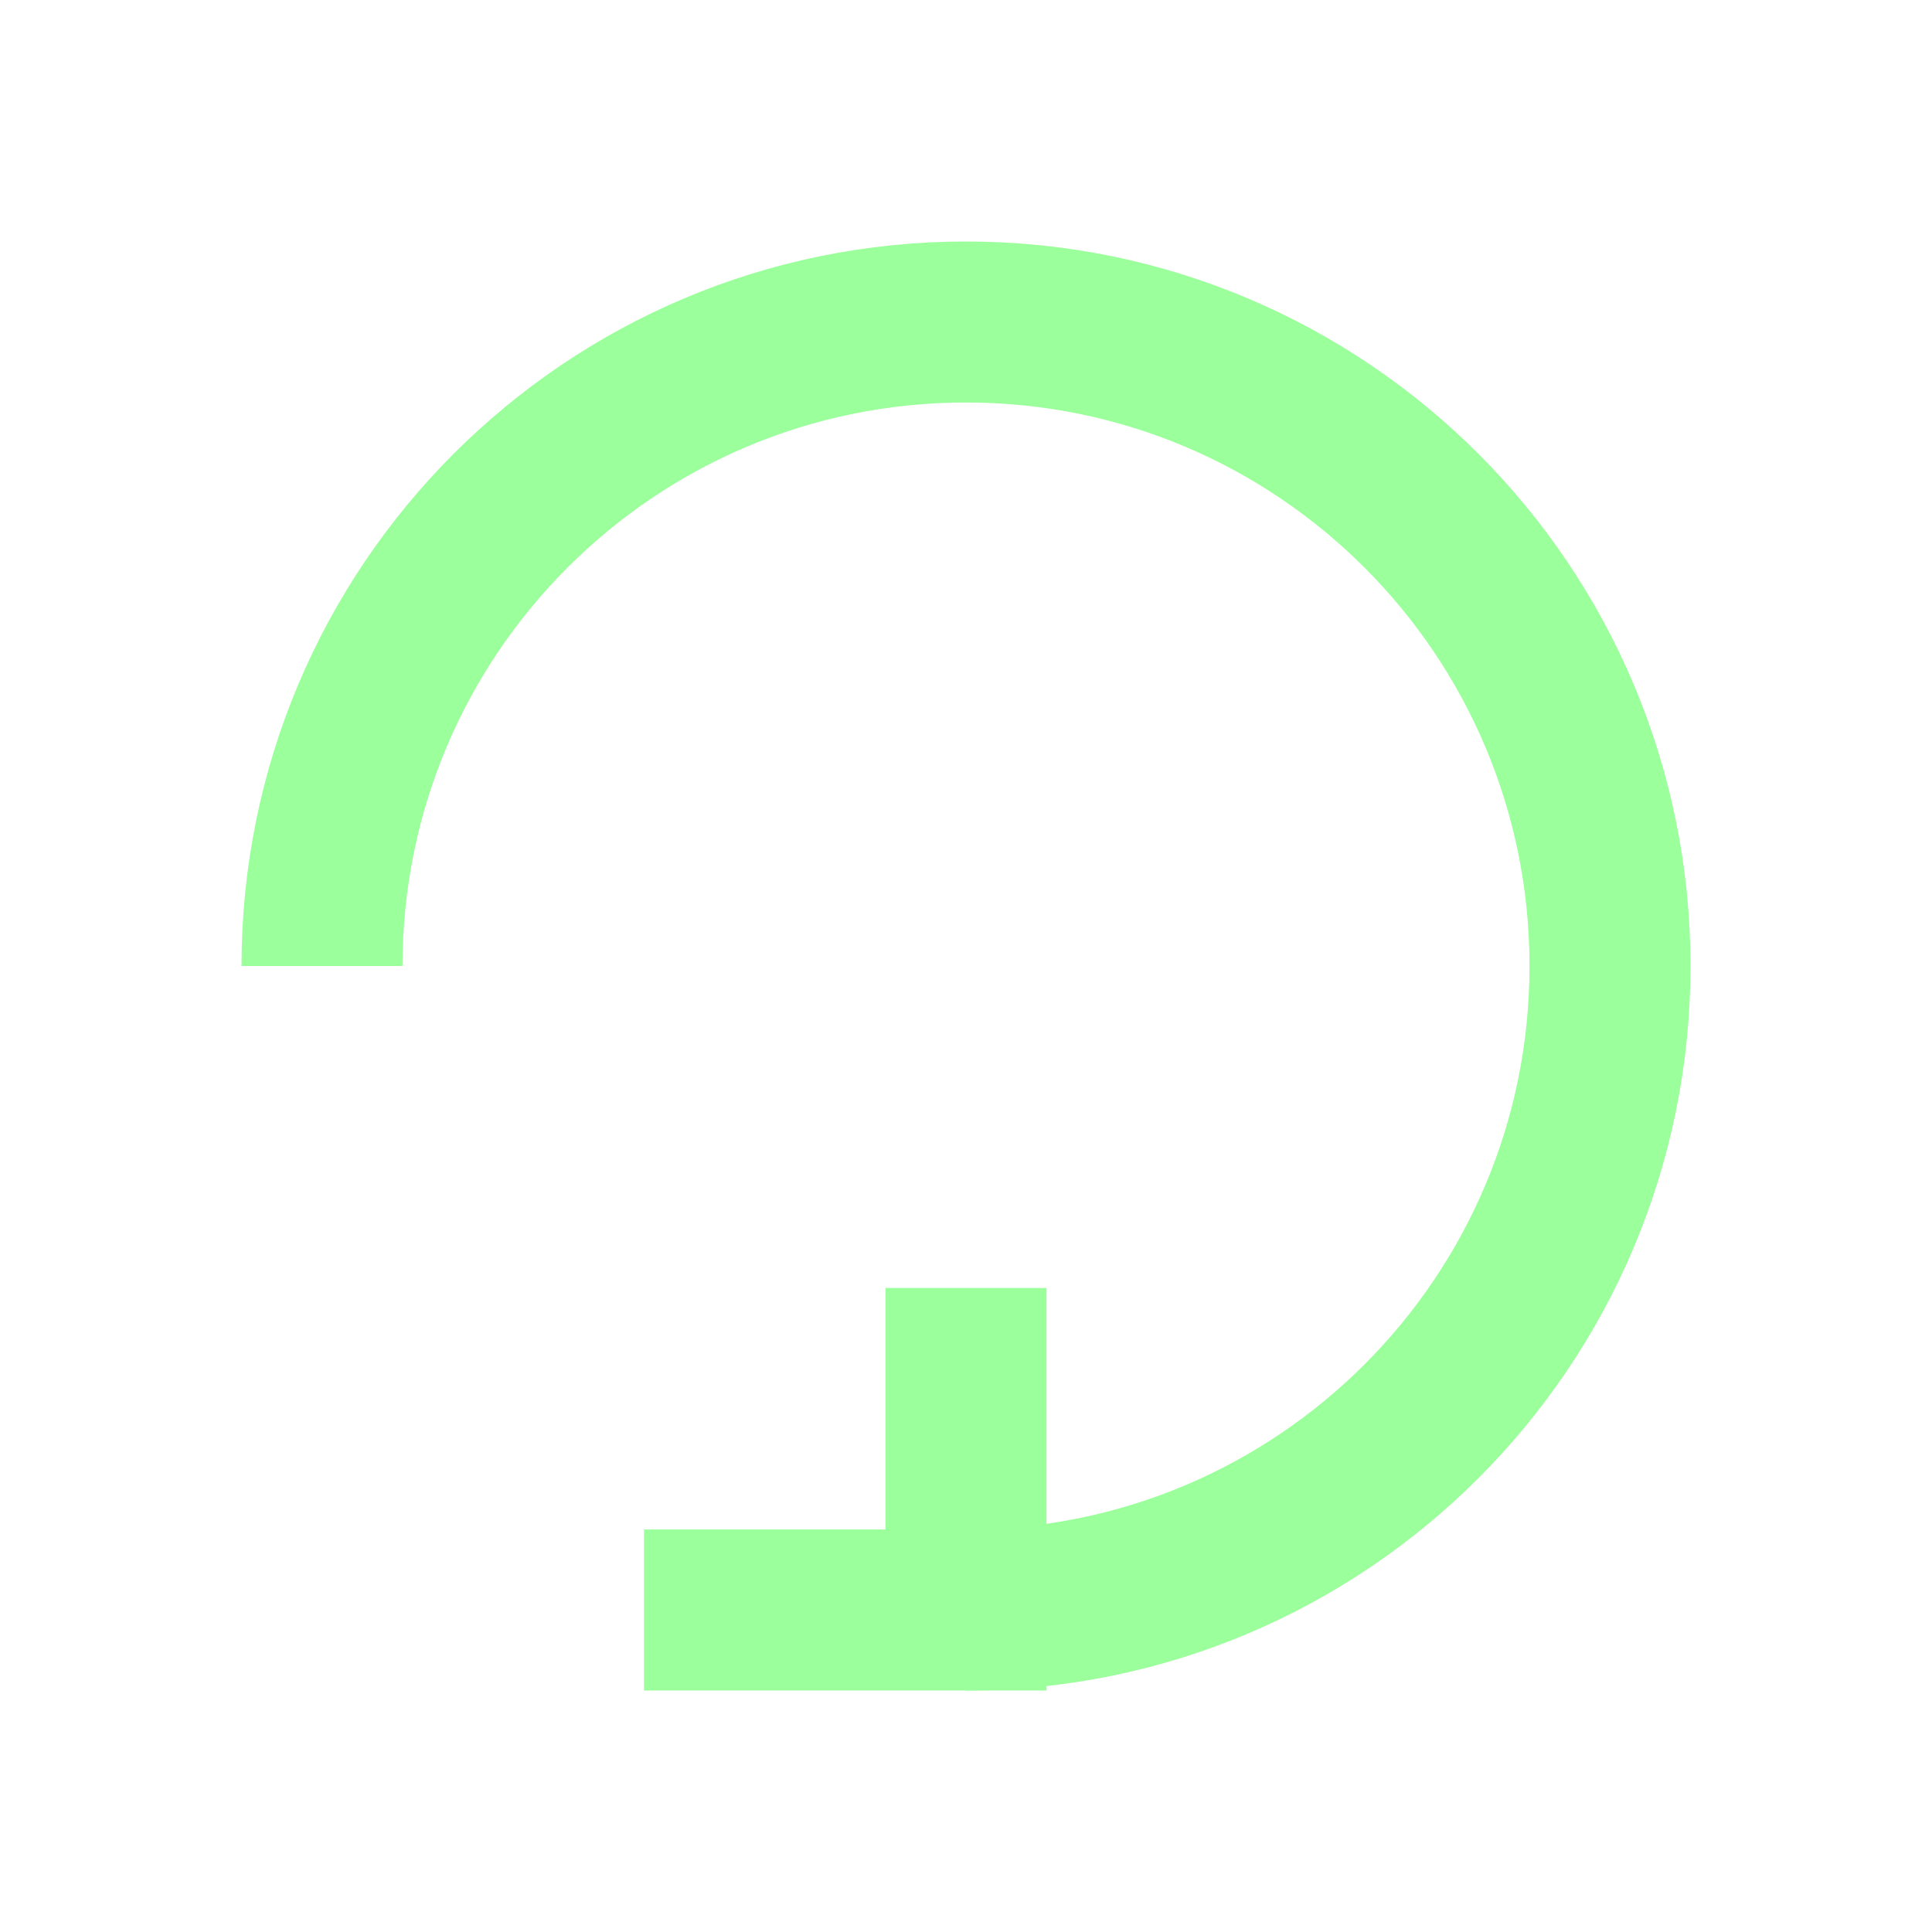
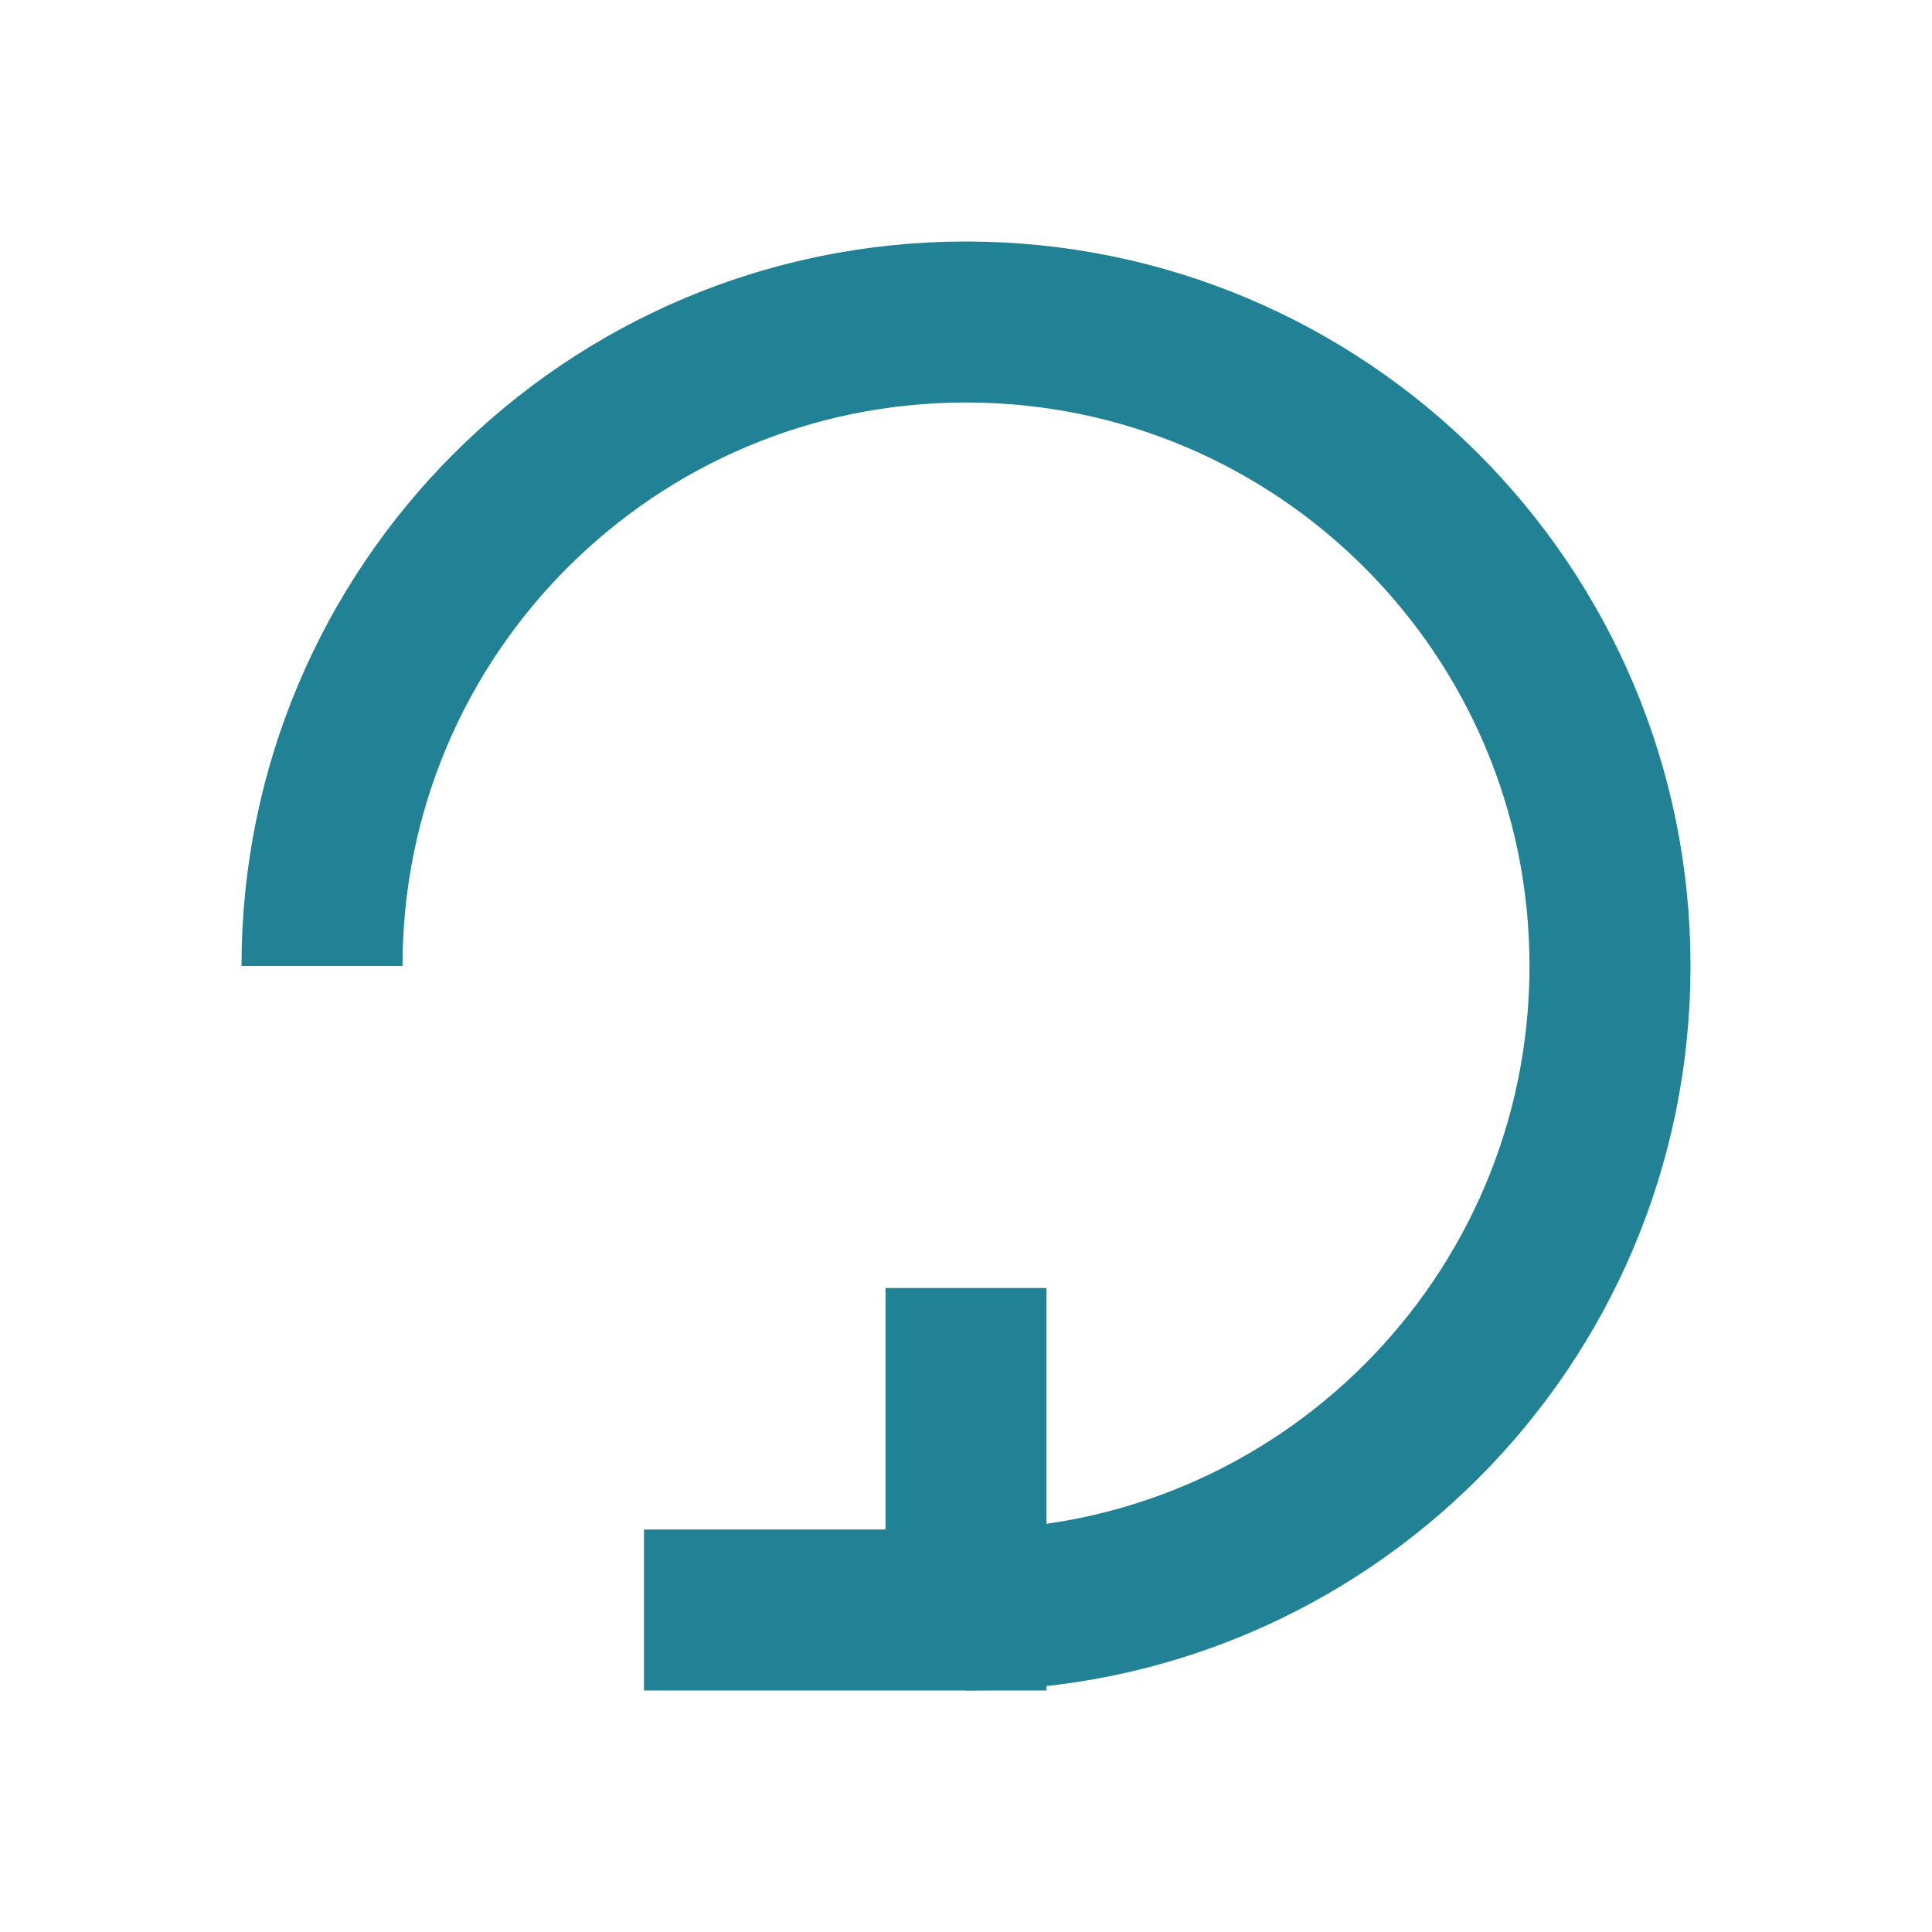
- <svg xmlns="http://www.w3.org/2000/svg" width="24" height="24" viewBox="0 0 24 24" fill="none" stroke="#9bff9b" stroke-width="2">
+ <svg xmlns="http://www.w3.org/2000/svg" width="24" height="24" viewBox="0 0 24 24" fill="none" stroke="#208294ff" stroke-width="2">
  <path d="M4 12a8 8 0 1 1 8 8" />
  <polyline points="8 20 12 20 12 16" />
</svg>
